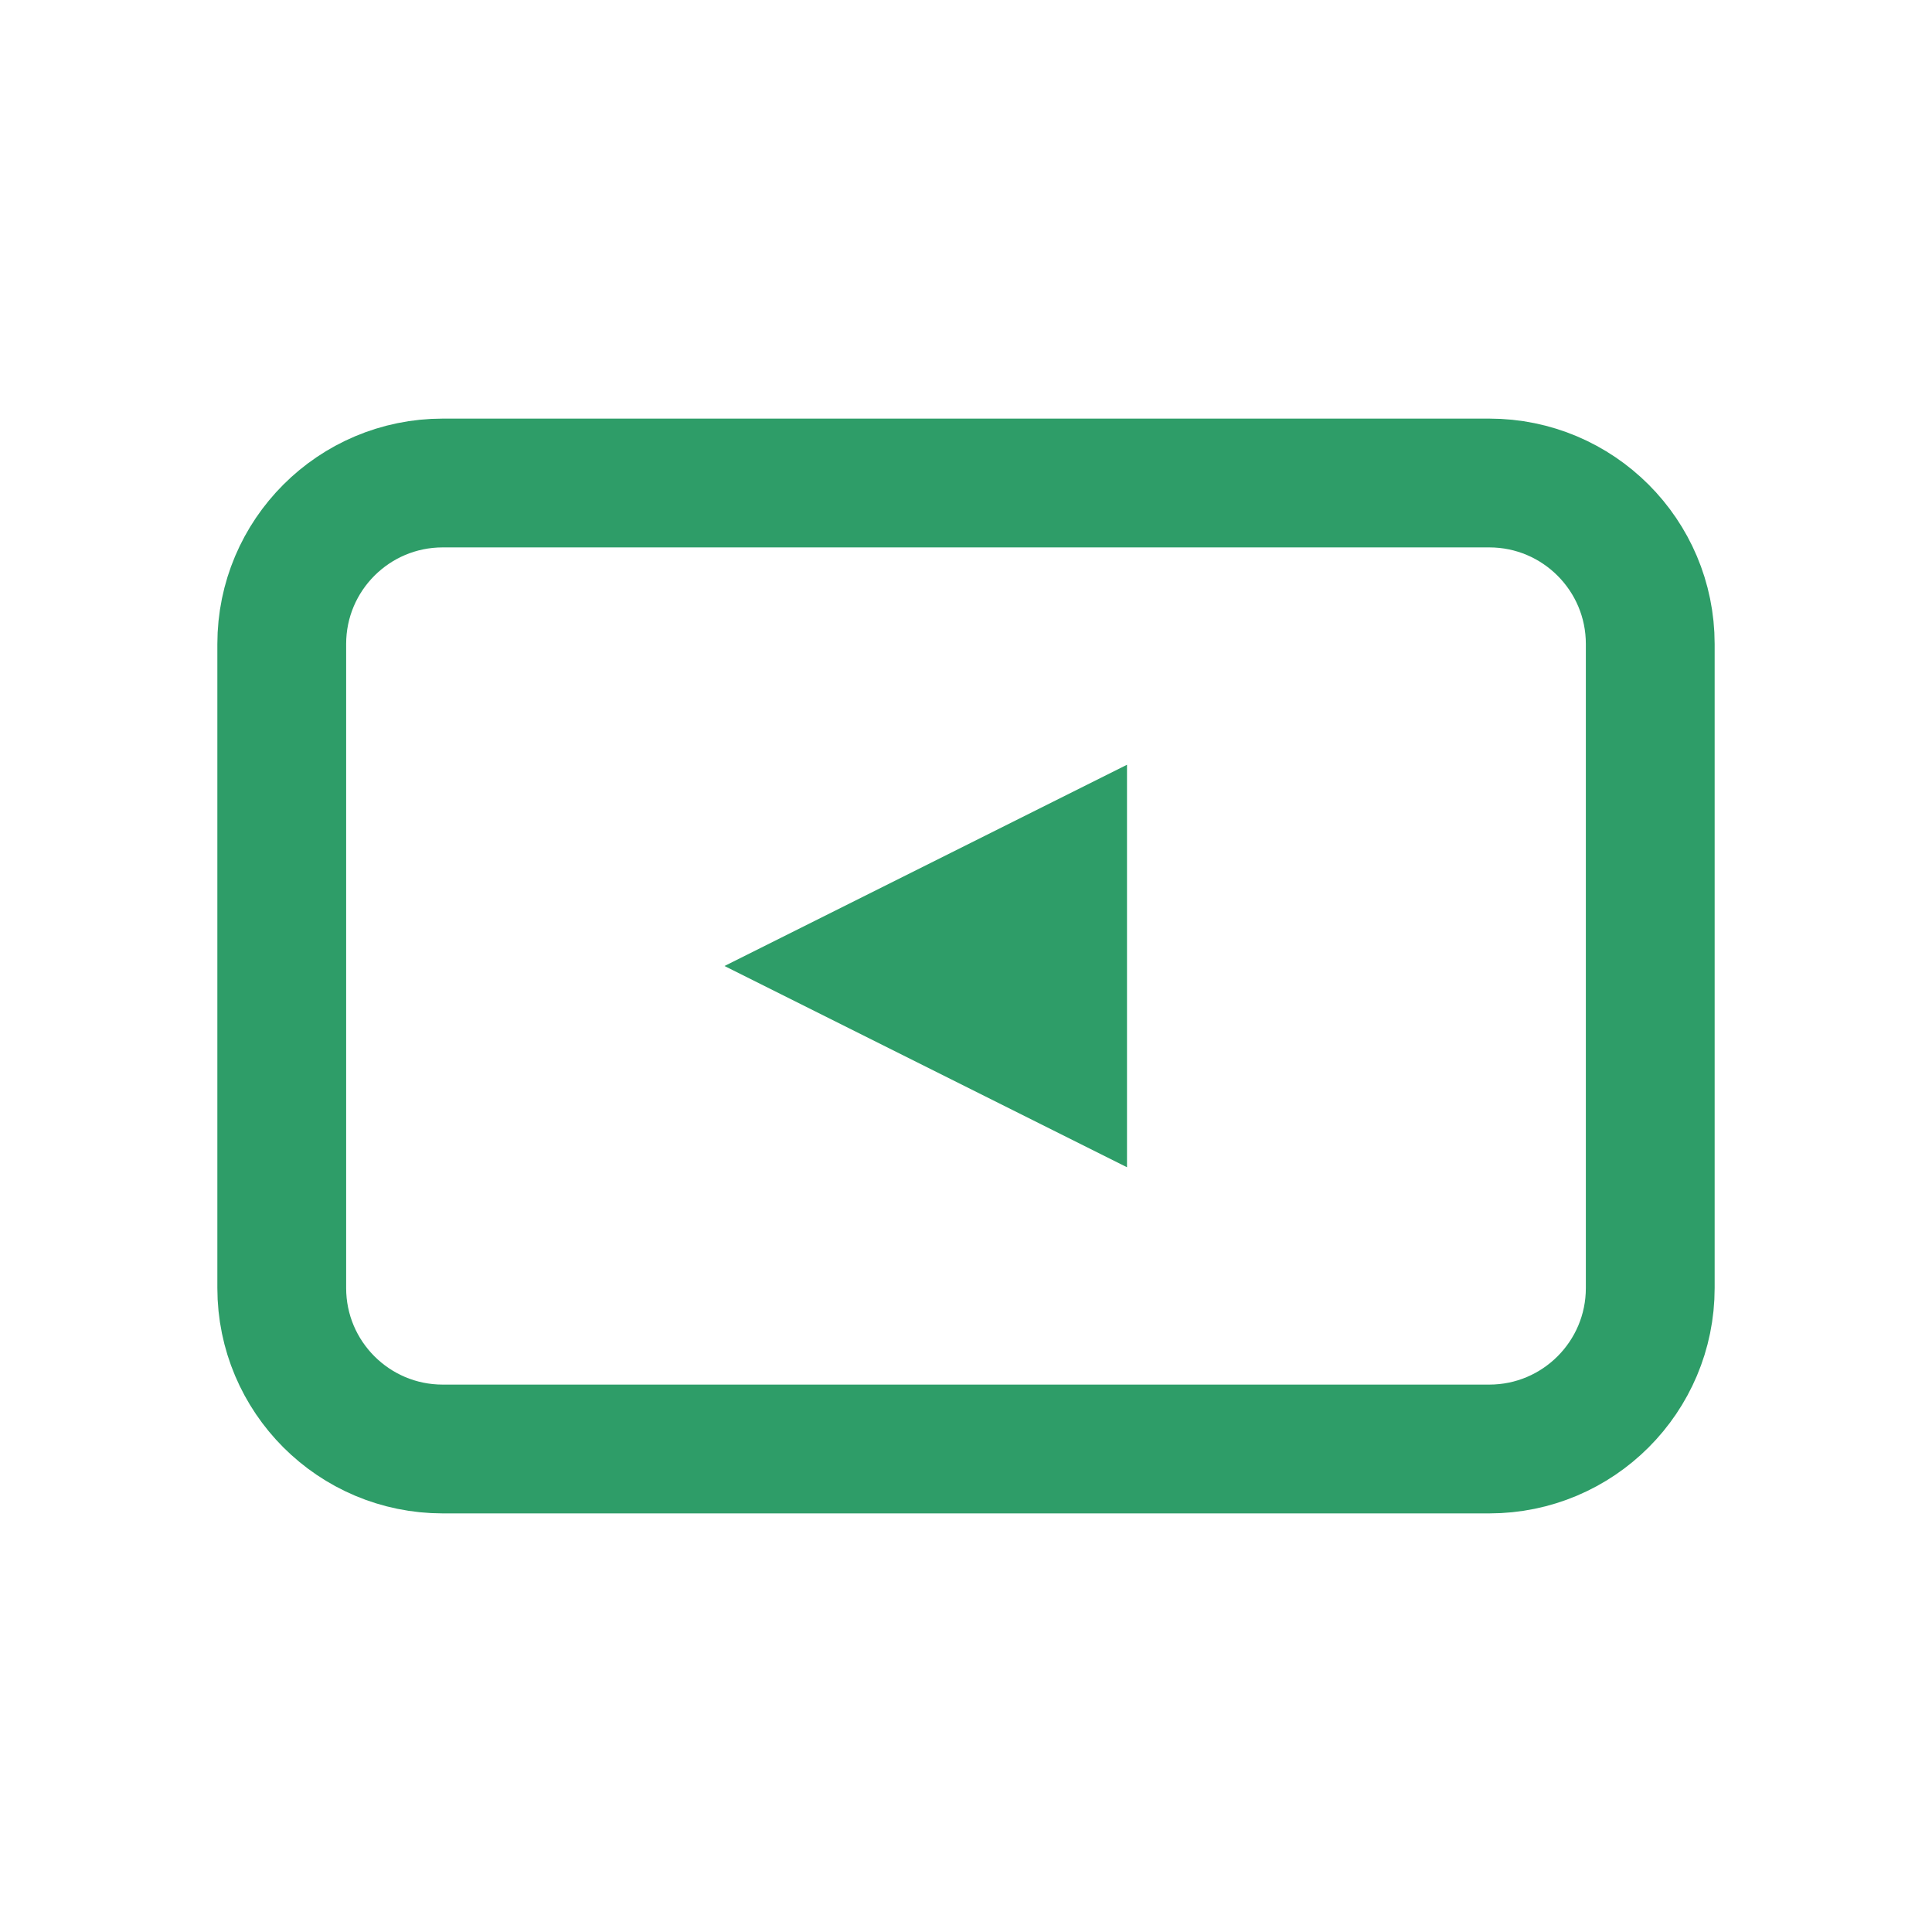
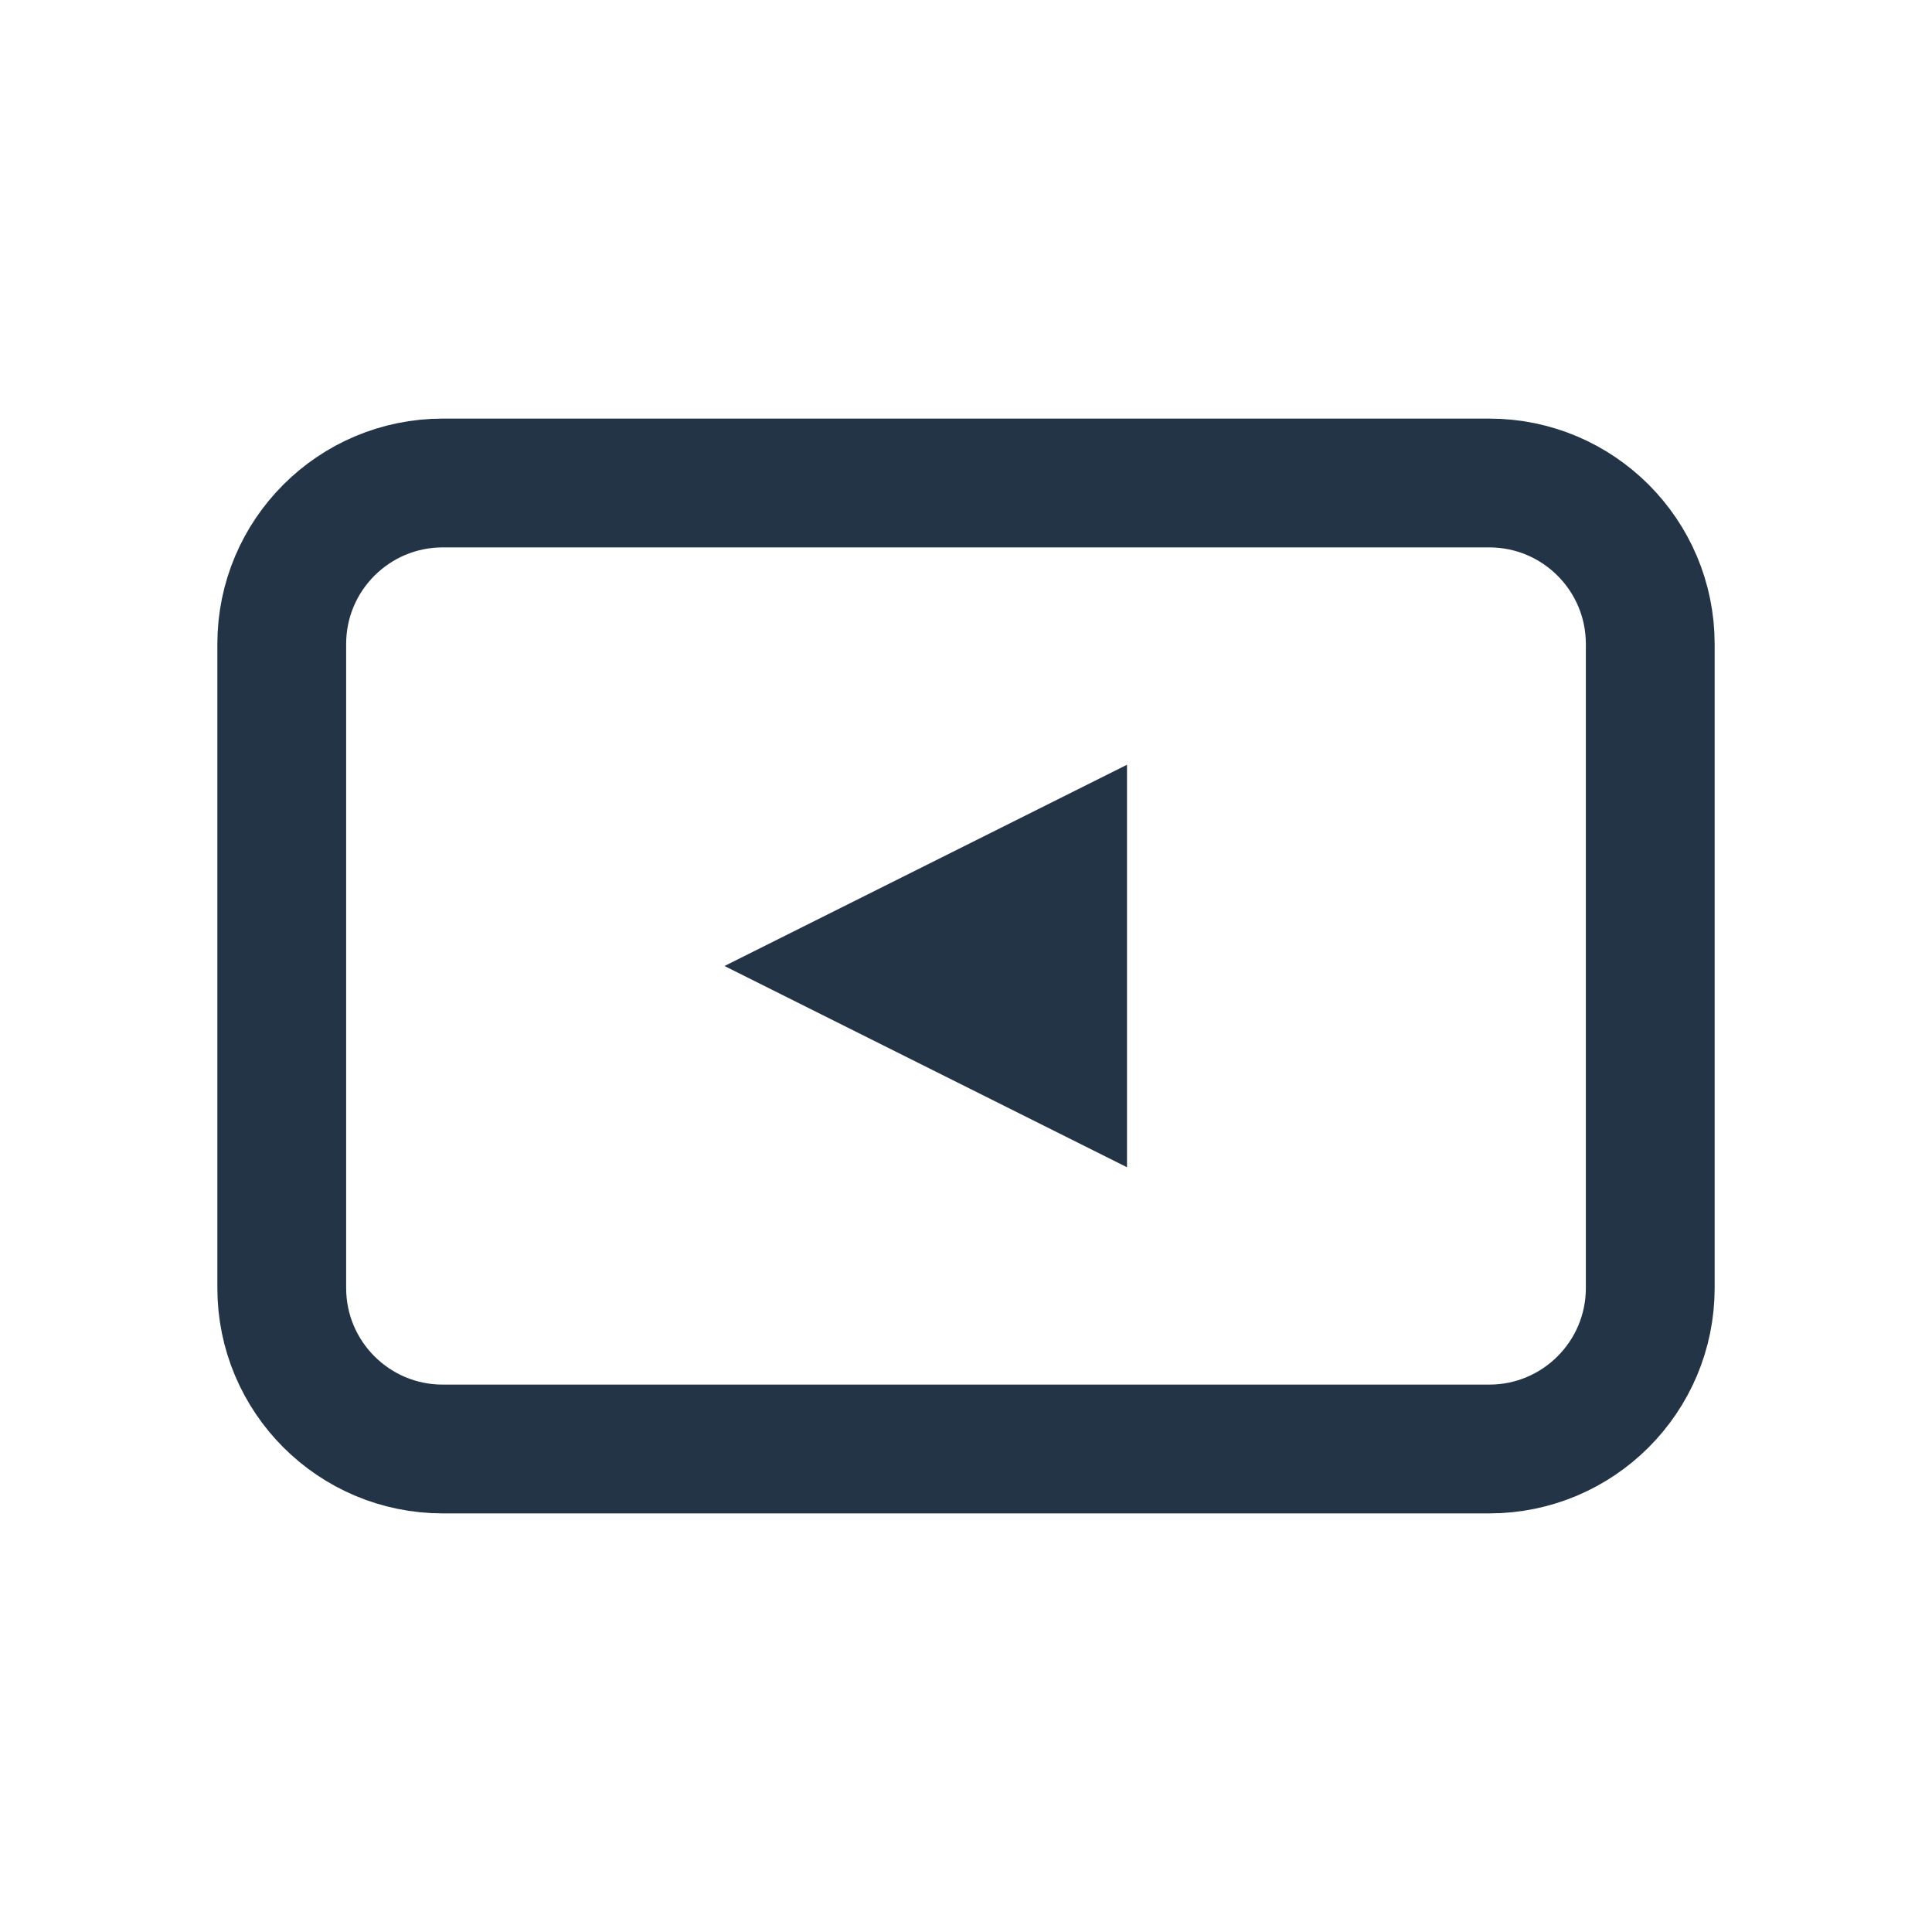
<svg xmlns="http://www.w3.org/2000/svg" viewBox="0 0 24 24" fill="none">
-   <rect x="3.5" y="6" width="17" height="12" rx="2" stroke="#2e9d68" stroke-width="1.6" />
-   <path d="M9 12L14 9.5V14.5L9 12Z" fill="#2e9d68" />
+   <rect x="3.5" y="6" width="17" height="12" rx="2" stroke="#243447" stroke-width="1.6" />
+   <path d="M9 12L14 9.5V14.5L9 12Z" fill="#243447" />
</svg>
